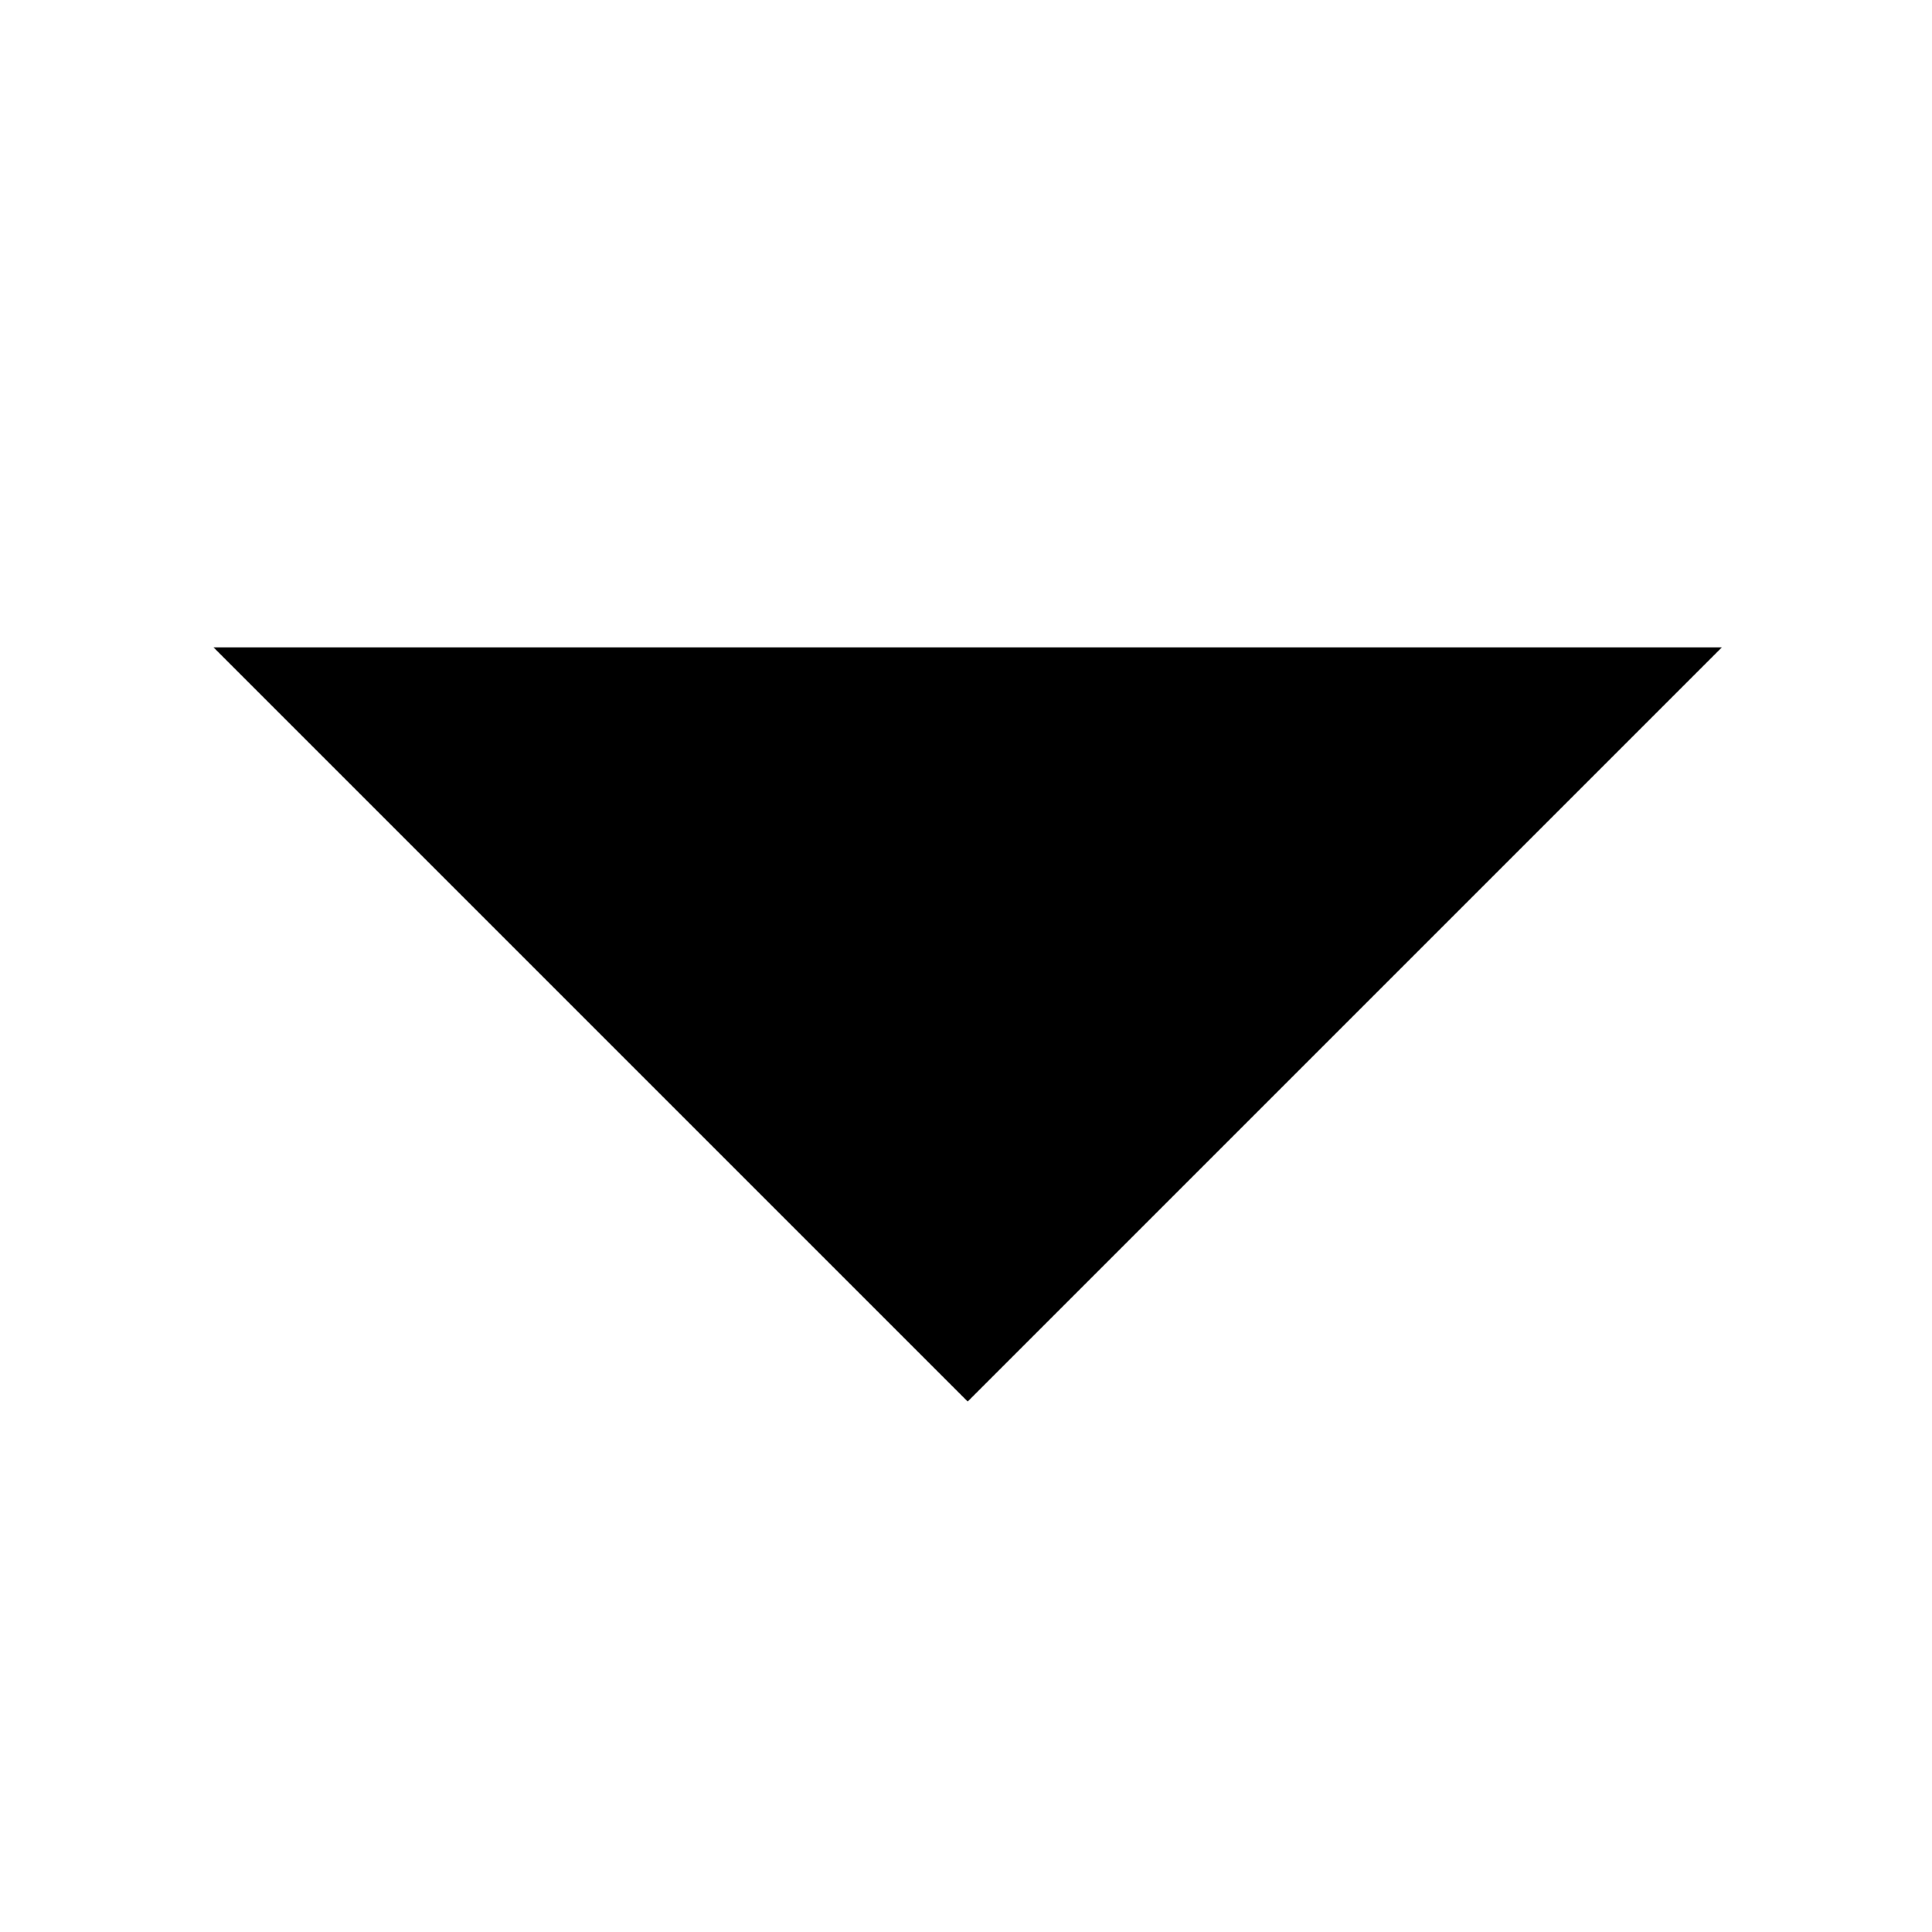
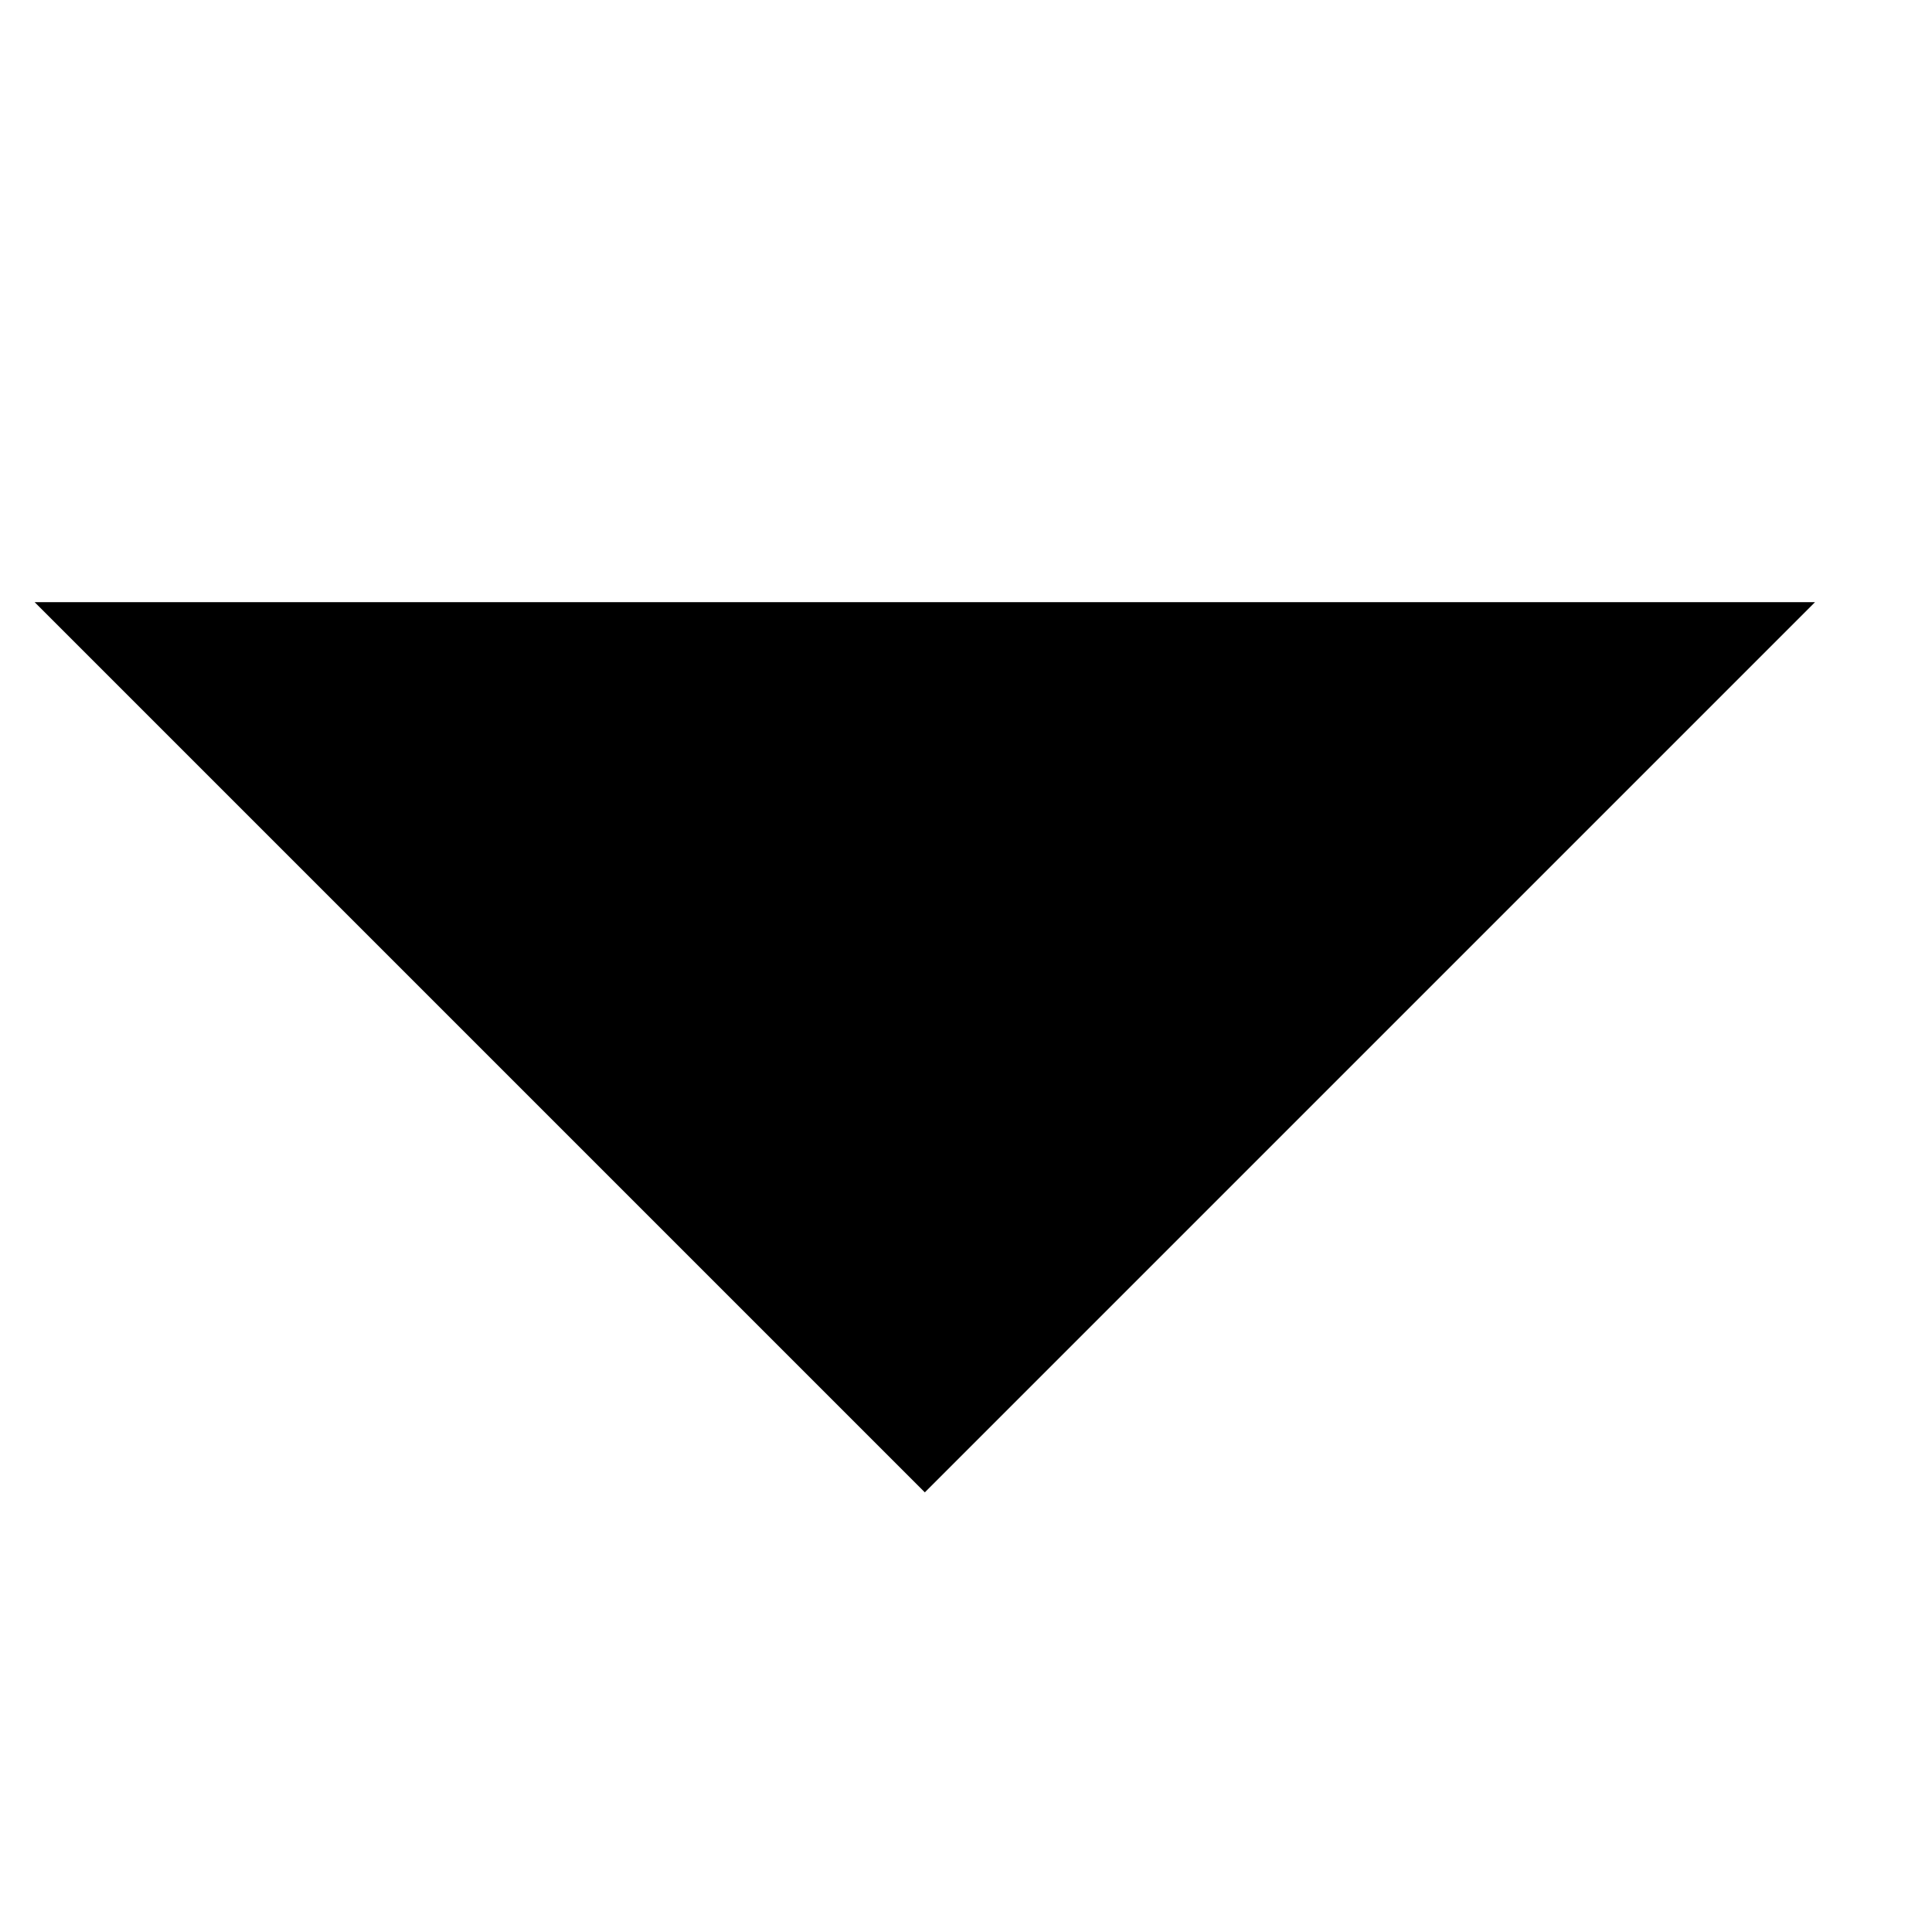
- <svg xmlns="http://www.w3.org/2000/svg" width="100%" height="100%" viewBox="0 0 3334 3334" version="1.1" xml:space="preserve" style="fill-rule:evenodd;clip-rule:evenodd;stroke-linejoin:round;stroke-miterlimit:2;">
+ <svg xmlns="http://www.w3.org/2000/svg" width="100%" height="100%" viewBox="0 0 16 16" version="1.1" xml:space="preserve" style="fill-rule:evenodd;clip-rule:evenodd;stroke-linejoin:round;stroke-miterlimit:2;">
  <g>
-     <rect x="0" y="0" width="3333.33" height="3333.33" style="fill:none;fill-rule:nonzero;" />
-     <path d="M1669.91,2418.59l-1301.44,-1301.44l2602.87,0l-1301.44,1301.44Z" style="fill-rule:nonzero;" />
+     <rect x="-53.76" y="-53.76" width="122.88" height="122.88" style="fill:none;" />
+     <path d="M7.659,12.359l-7.372,-7.372l14.744,-0l-7.372,7.372l-0,-0l-0,-0Z" style="fill-rule:nonzero;" />
  </g>
</svg>
